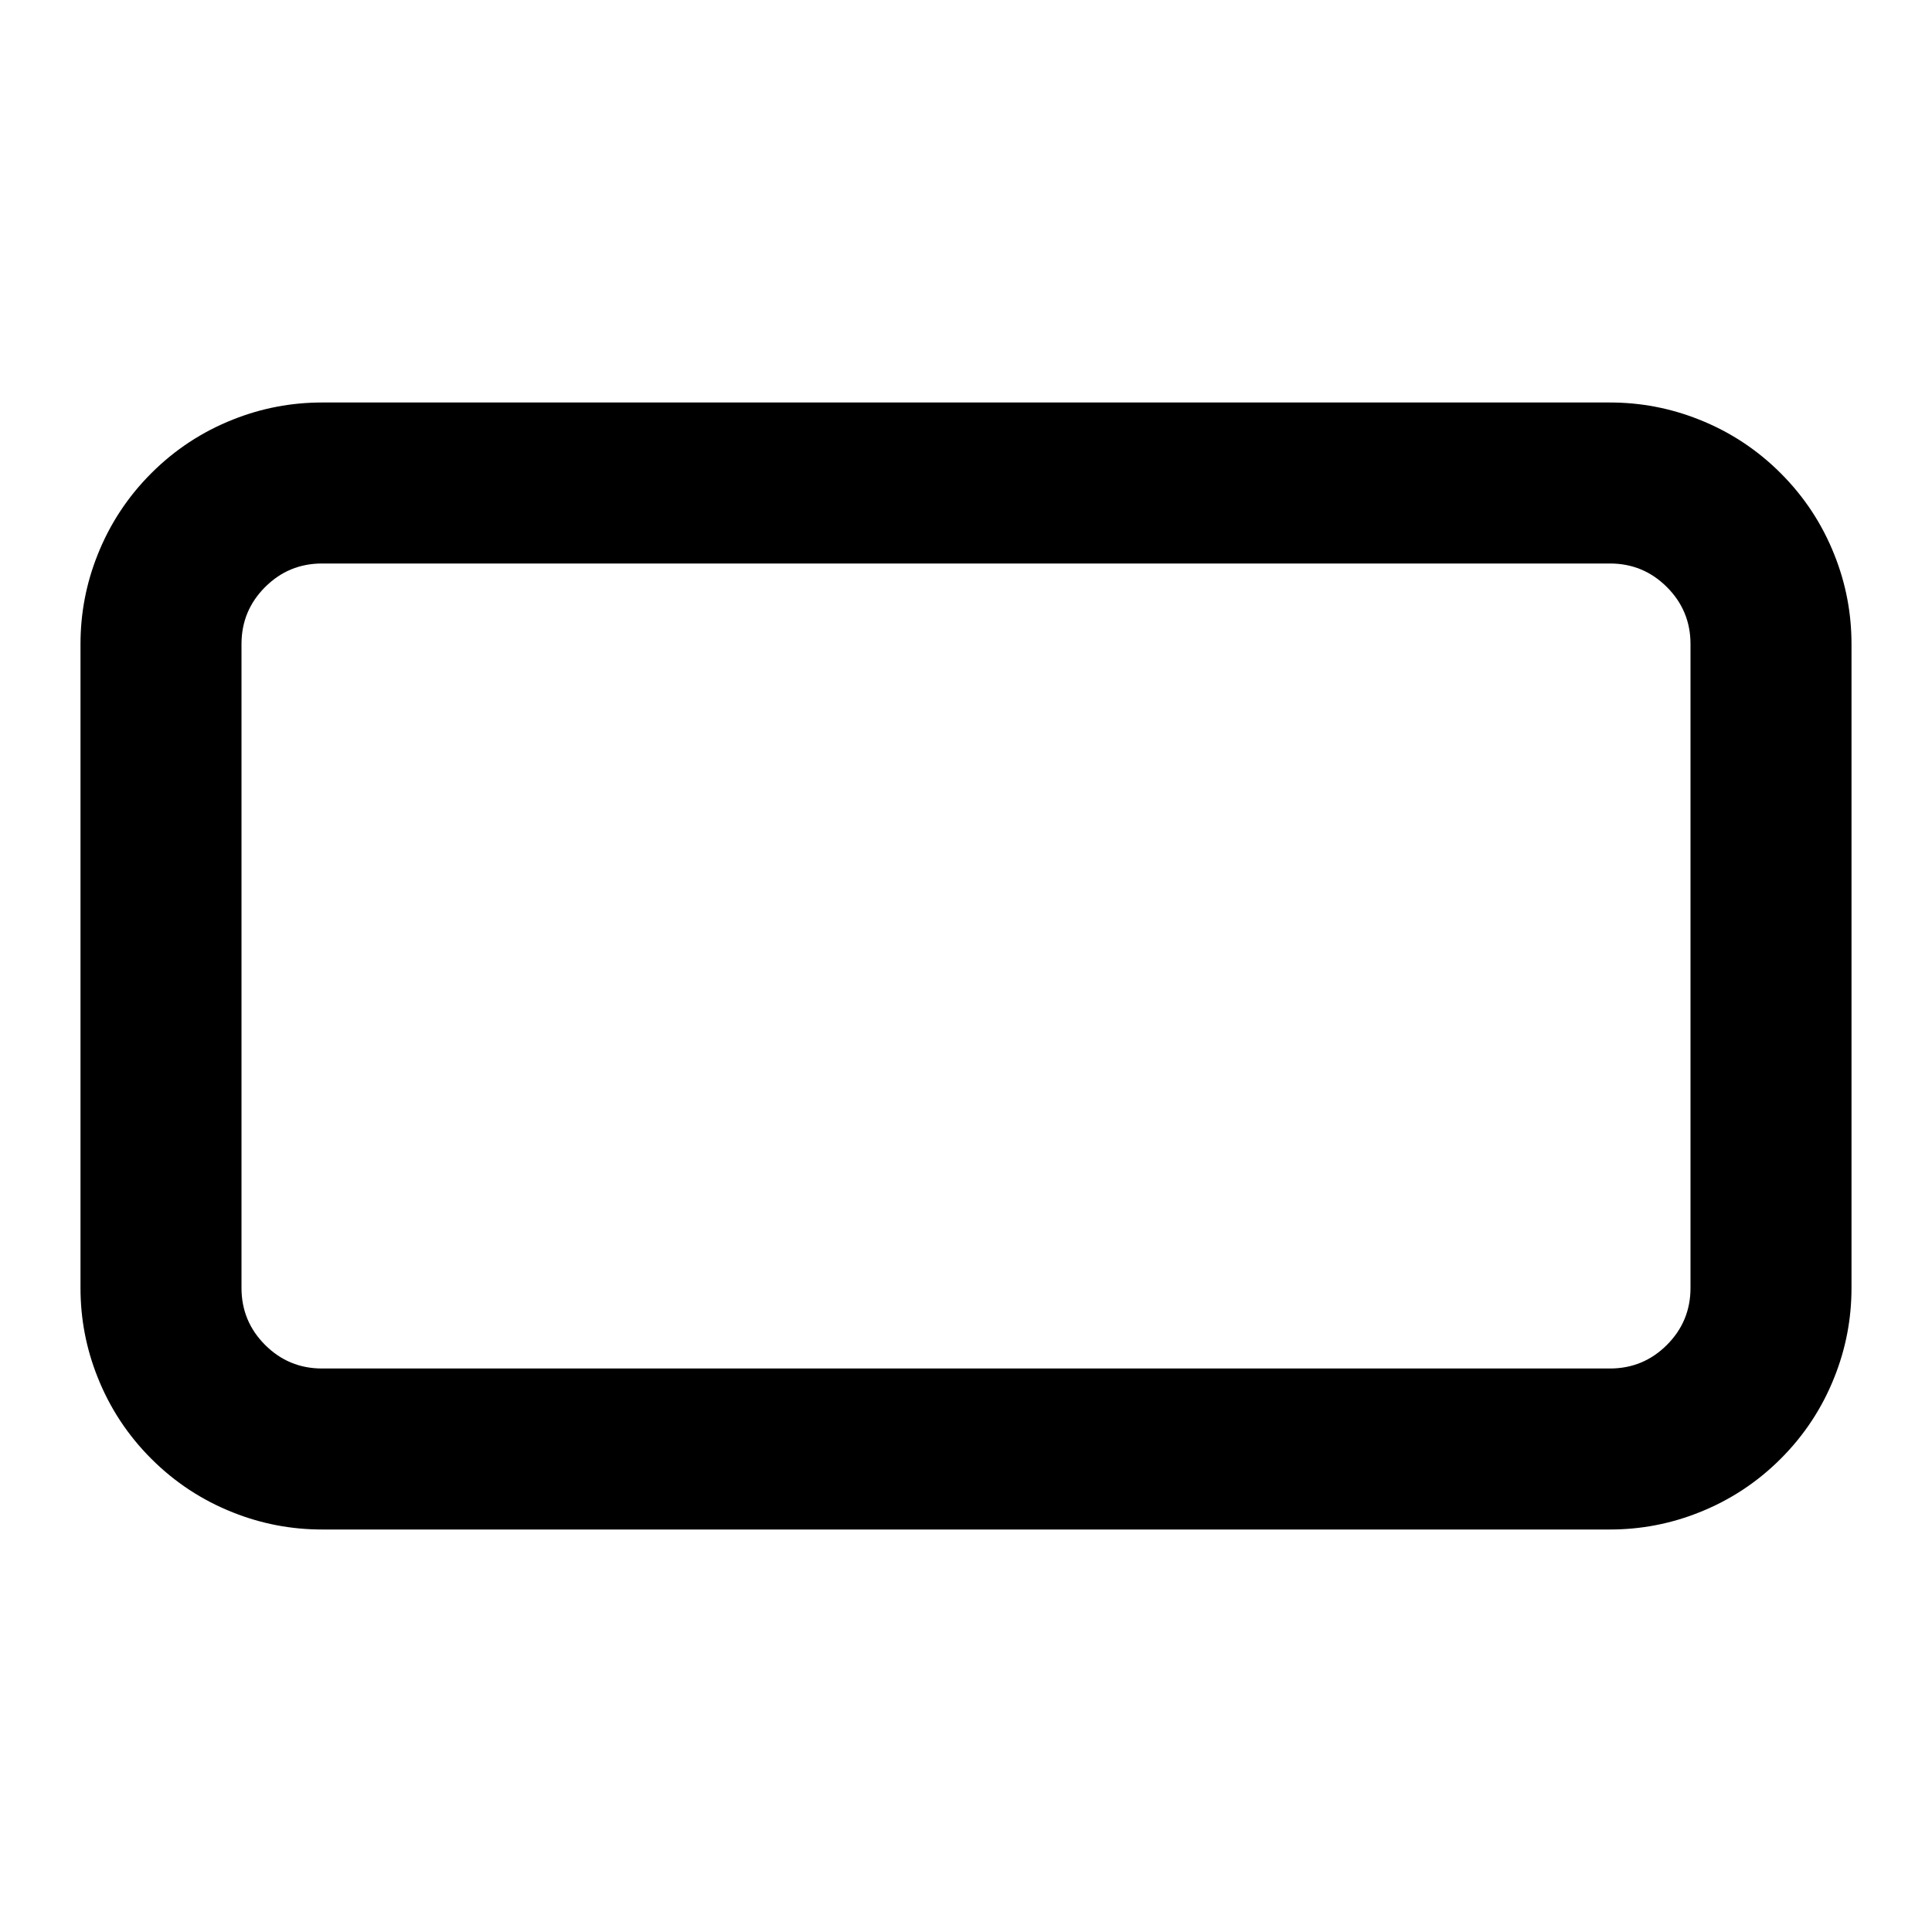
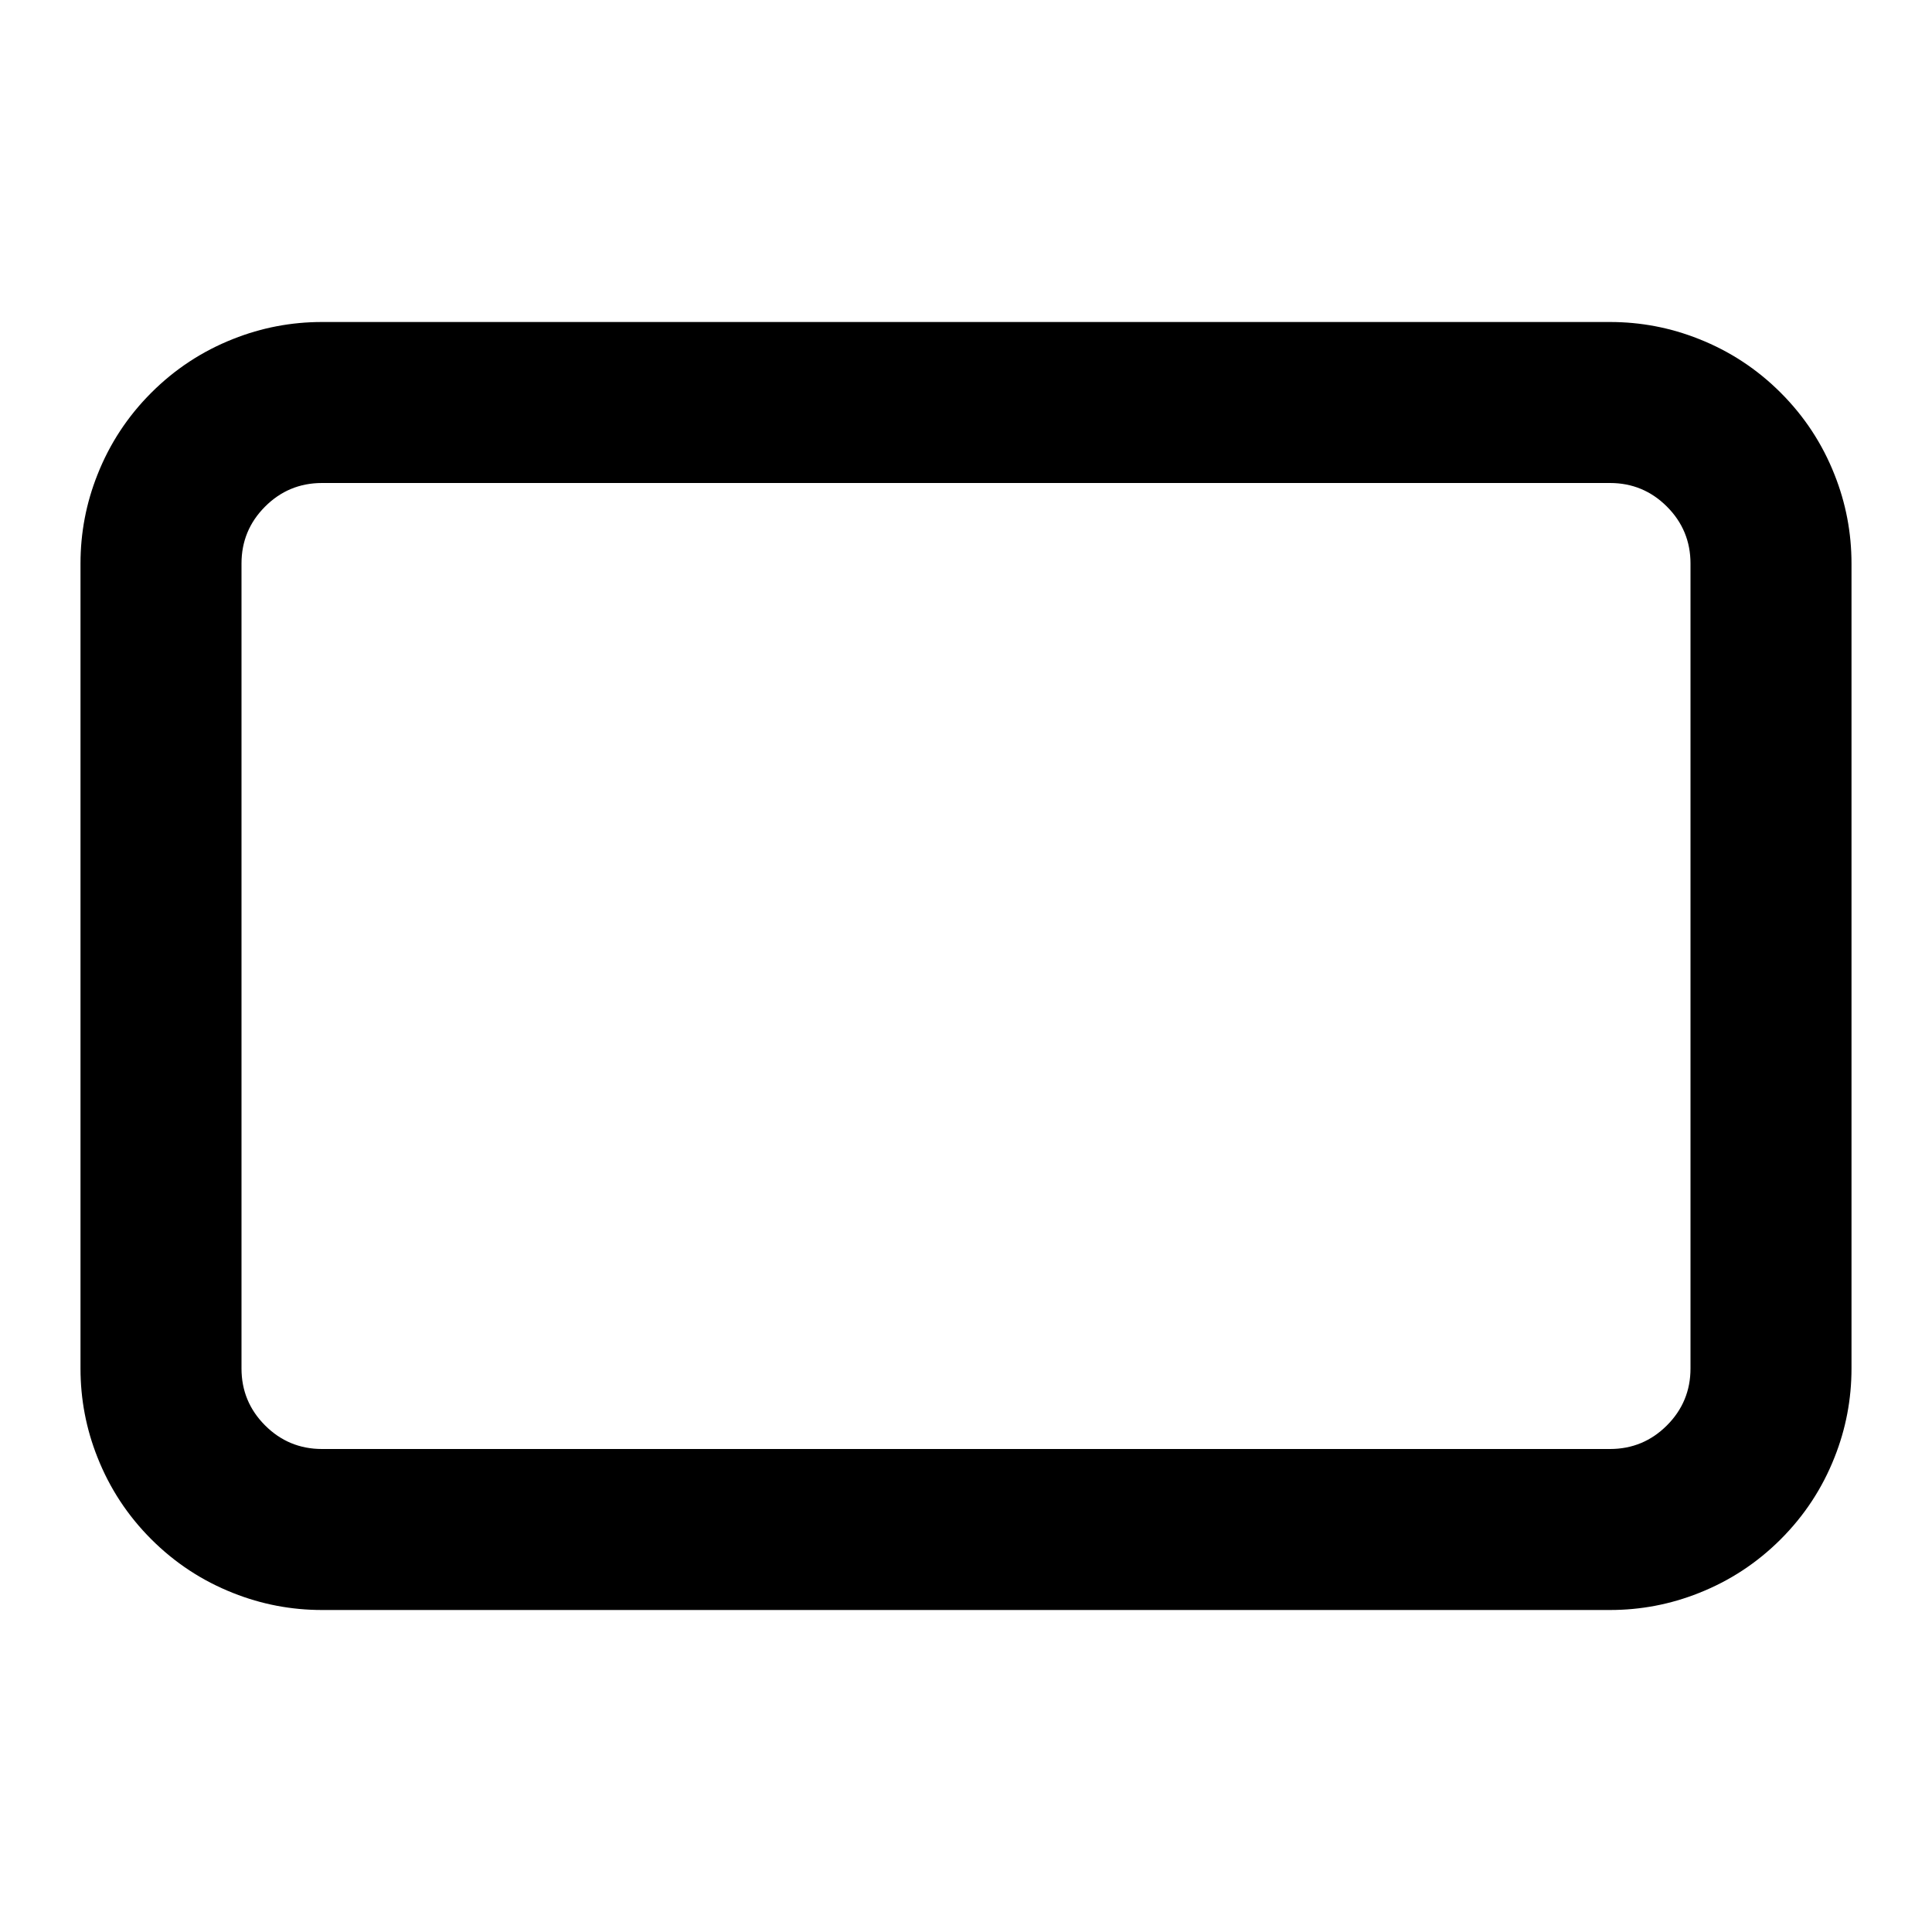
<svg xmlns="http://www.w3.org/2000/svg" width="24" height="24" viewBox="0 0 24 24">
-   <path d="M4 5L20 5C20.381 5 20.75 5.07 21.104 5.211C21.489 5.363 21.828 5.586 22.121 5.879C22.414 6.172 22.637 6.511 22.789 6.896C22.93 7.25 23 7.619 23 8L23 16C23 16.381 22.93 16.75 22.789 17.104C22.637 17.489 22.414 17.828 22.121 18.121C21.828 18.414 21.489 18.637 21.104 18.789C20.75 18.93 20.381 19 20 19L4 19C3.619 19 3.25 18.93 2.896 18.789C2.511 18.637 2.172 18.414 1.879 18.121C1.586 17.828 1.363 17.489 1.211 17.104C1.07 16.75 1 16.381 1 16L1 8C1 7.619 1.07 7.25 1.211 6.896C1.363 6.511 1.586 6.172 1.879 5.879C2.172 5.586 2.511 5.363 2.896 5.211C3.25 5.07 3.619 5 4 5ZM4 7C3.724 7 3.488 7.098 3.293 7.293C3.098 7.488 3 7.724 3 8L3 16C3 16.276 3.098 16.512 3.293 16.707C3.488 16.902 3.724 17 4 17L20 17C20.276 17 20.512 16.902 20.707 16.707C20.902 16.512 21 16.276 21 16L21 8C21 7.724 20.902 7.488 20.707 7.293C20.512 7.098 20.276 7 20 7L4 7Z" />
+   <path d="M4 4L20 4C20.381 4 20.75 4.07 21.104 4.211C21.489 4.363 21.828 4.586 22.121 4.879C22.414 5.172 22.637 5.511 22.789 5.896C22.93 6.25 23 6.619 23 7L23 17C23 17.381 22.93 17.75 22.789 18.104C22.637 18.489 22.414 18.828 22.121 19.121C21.828 19.414 21.489 19.637 21.104 19.789C20.75 19.93 20.381 20 20 20L4 20C3.619 20 3.25 19.93 2.896 19.789C2.511 19.637 2.172 19.414 1.879 19.121C1.586 18.828 1.363 18.489 1.211 18.104C1.07 17.75 1 17.381 1 17L1 7C1 6.619 1.07 6.25 1.211 5.896C1.363 5.511 1.586 5.172 1.879 4.879C2.172 4.586 2.511 4.363 2.896 4.211C3.25 4.07 3.619 4 4 4ZM4 6C3.724 6 3.488 6.098 3.293 6.293C3.098 6.488 3 6.724 3 7L3 17C3 17.276 3.098 17.512 3.293 17.707C3.488 17.902 3.724 18 4 18L20 18C20.276 18 20.512 17.902 20.707 17.707C20.902 17.512 21 17.276 21 17L21 7C21 6.724 20.902 6.488 20.707 6.293C20.512 6.098 20.276 6 20 6L4 6Z" />
</svg>
